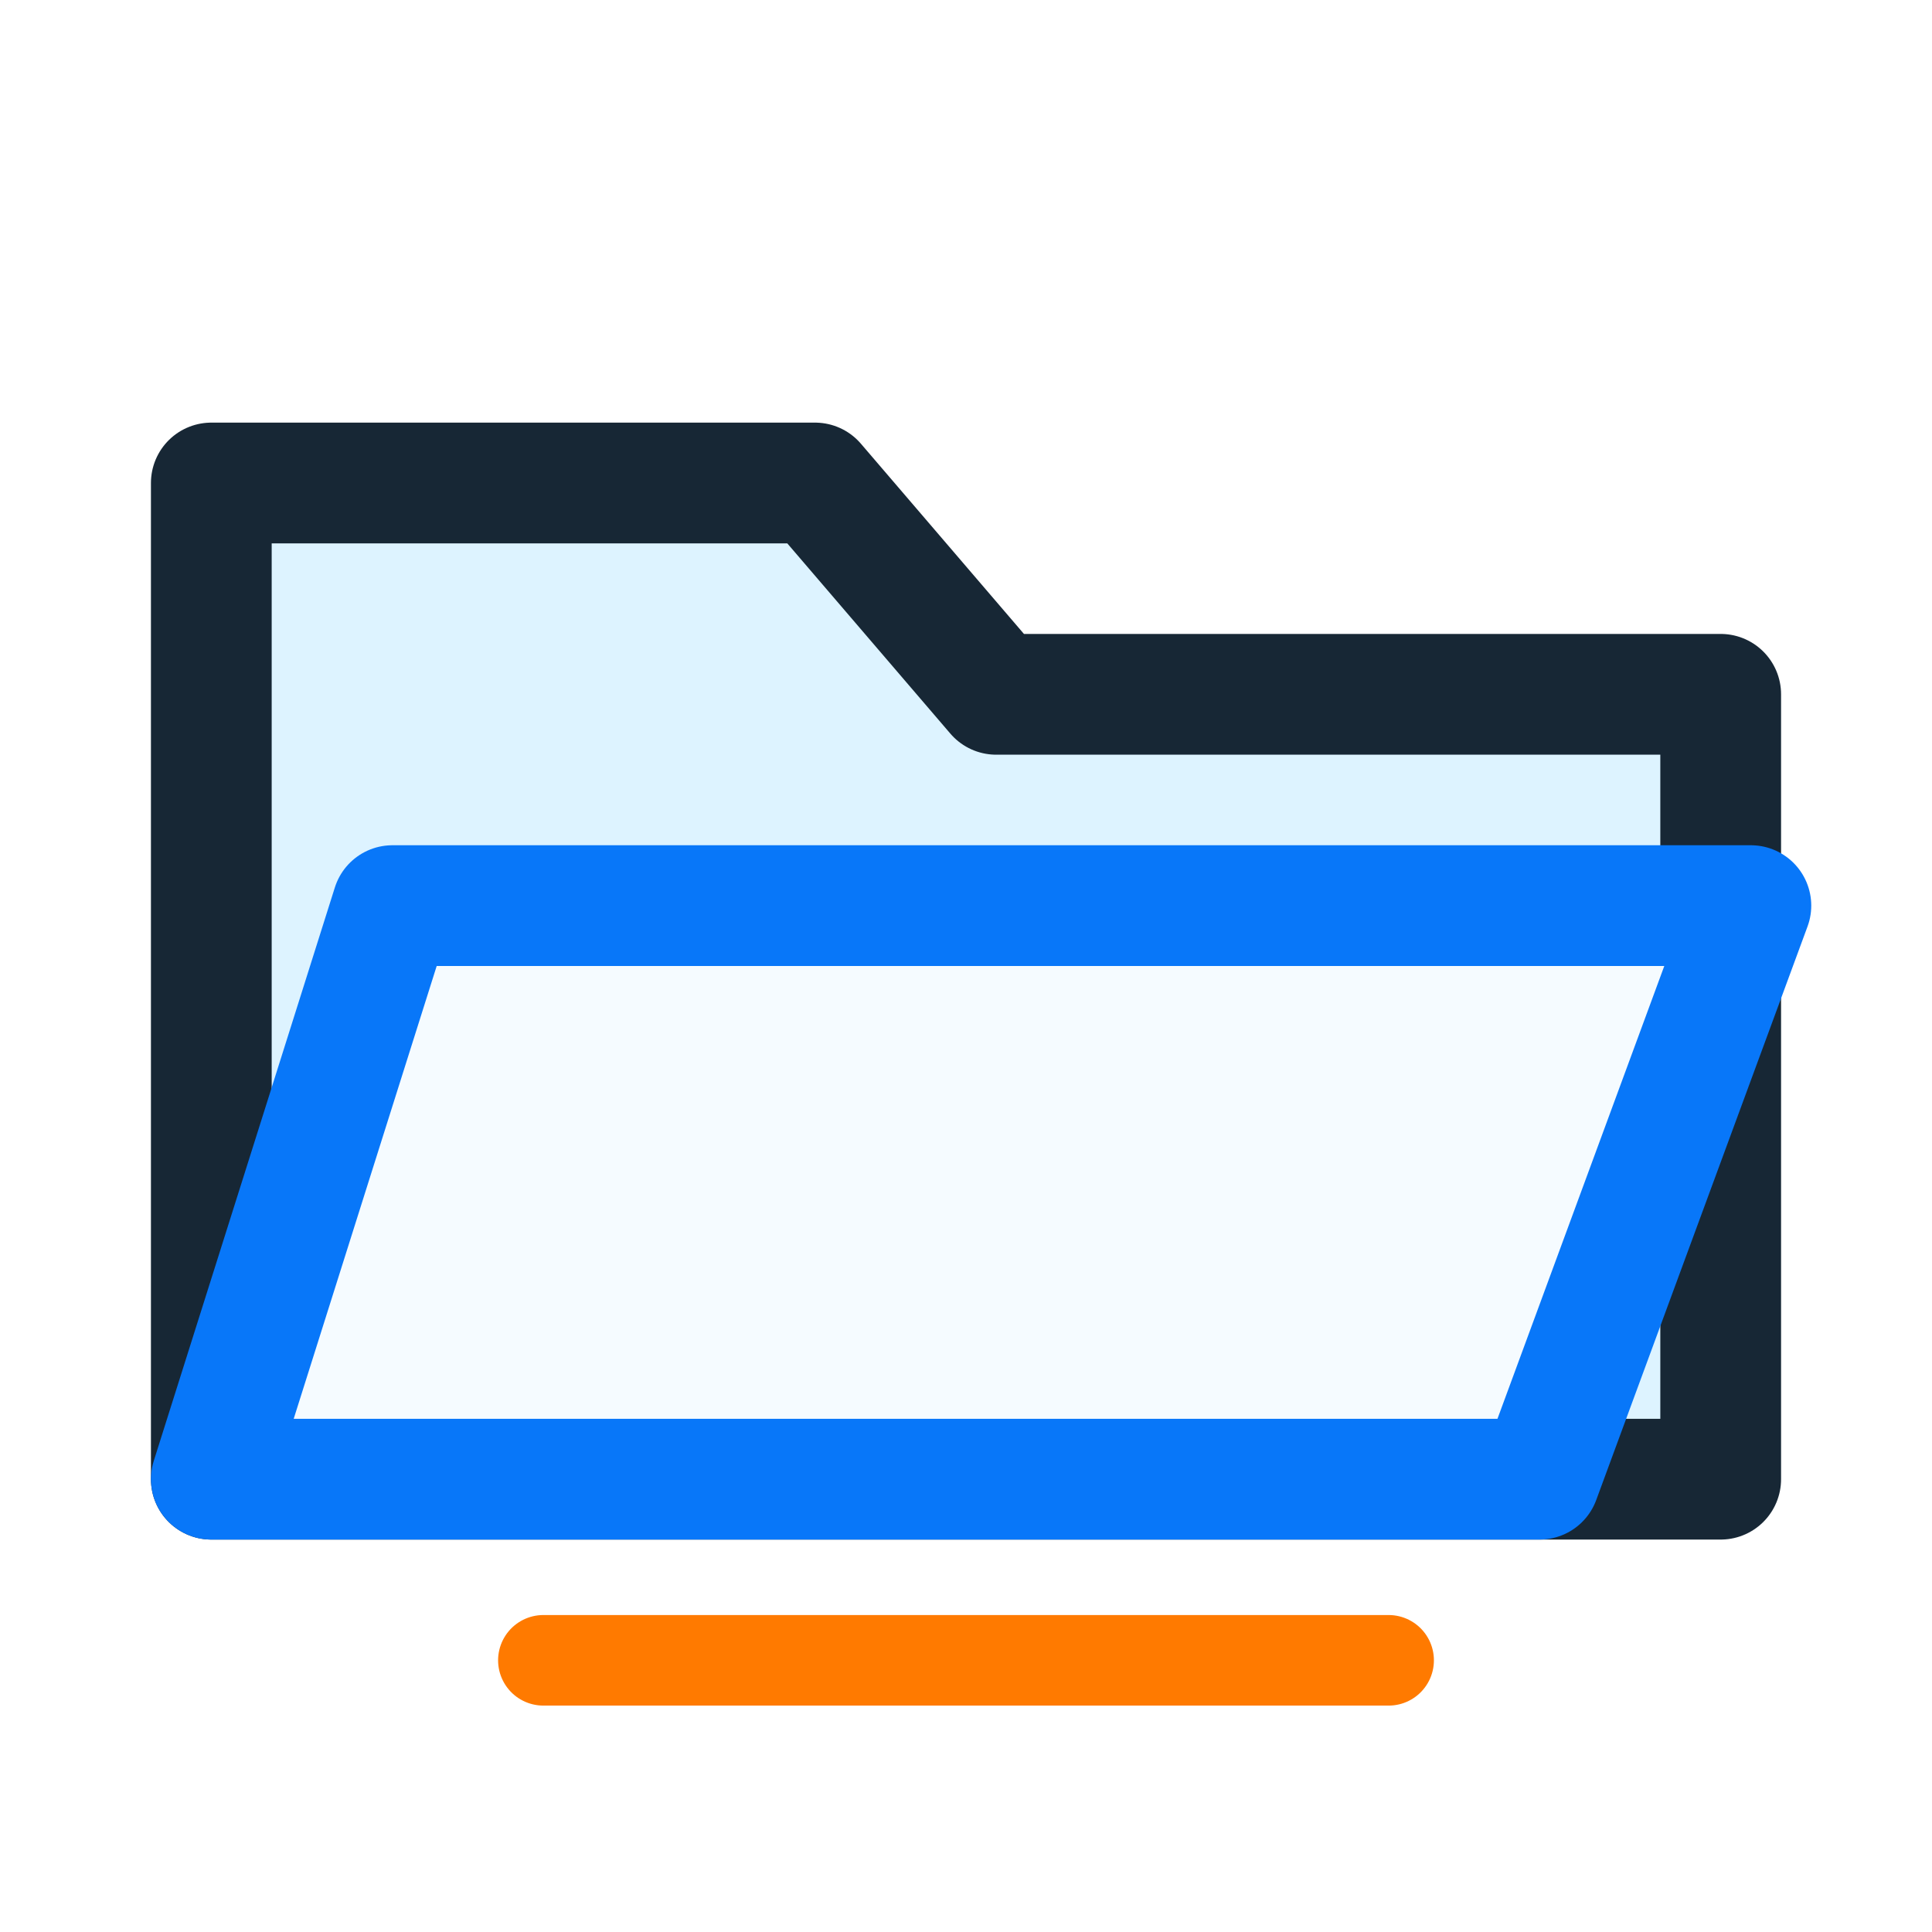
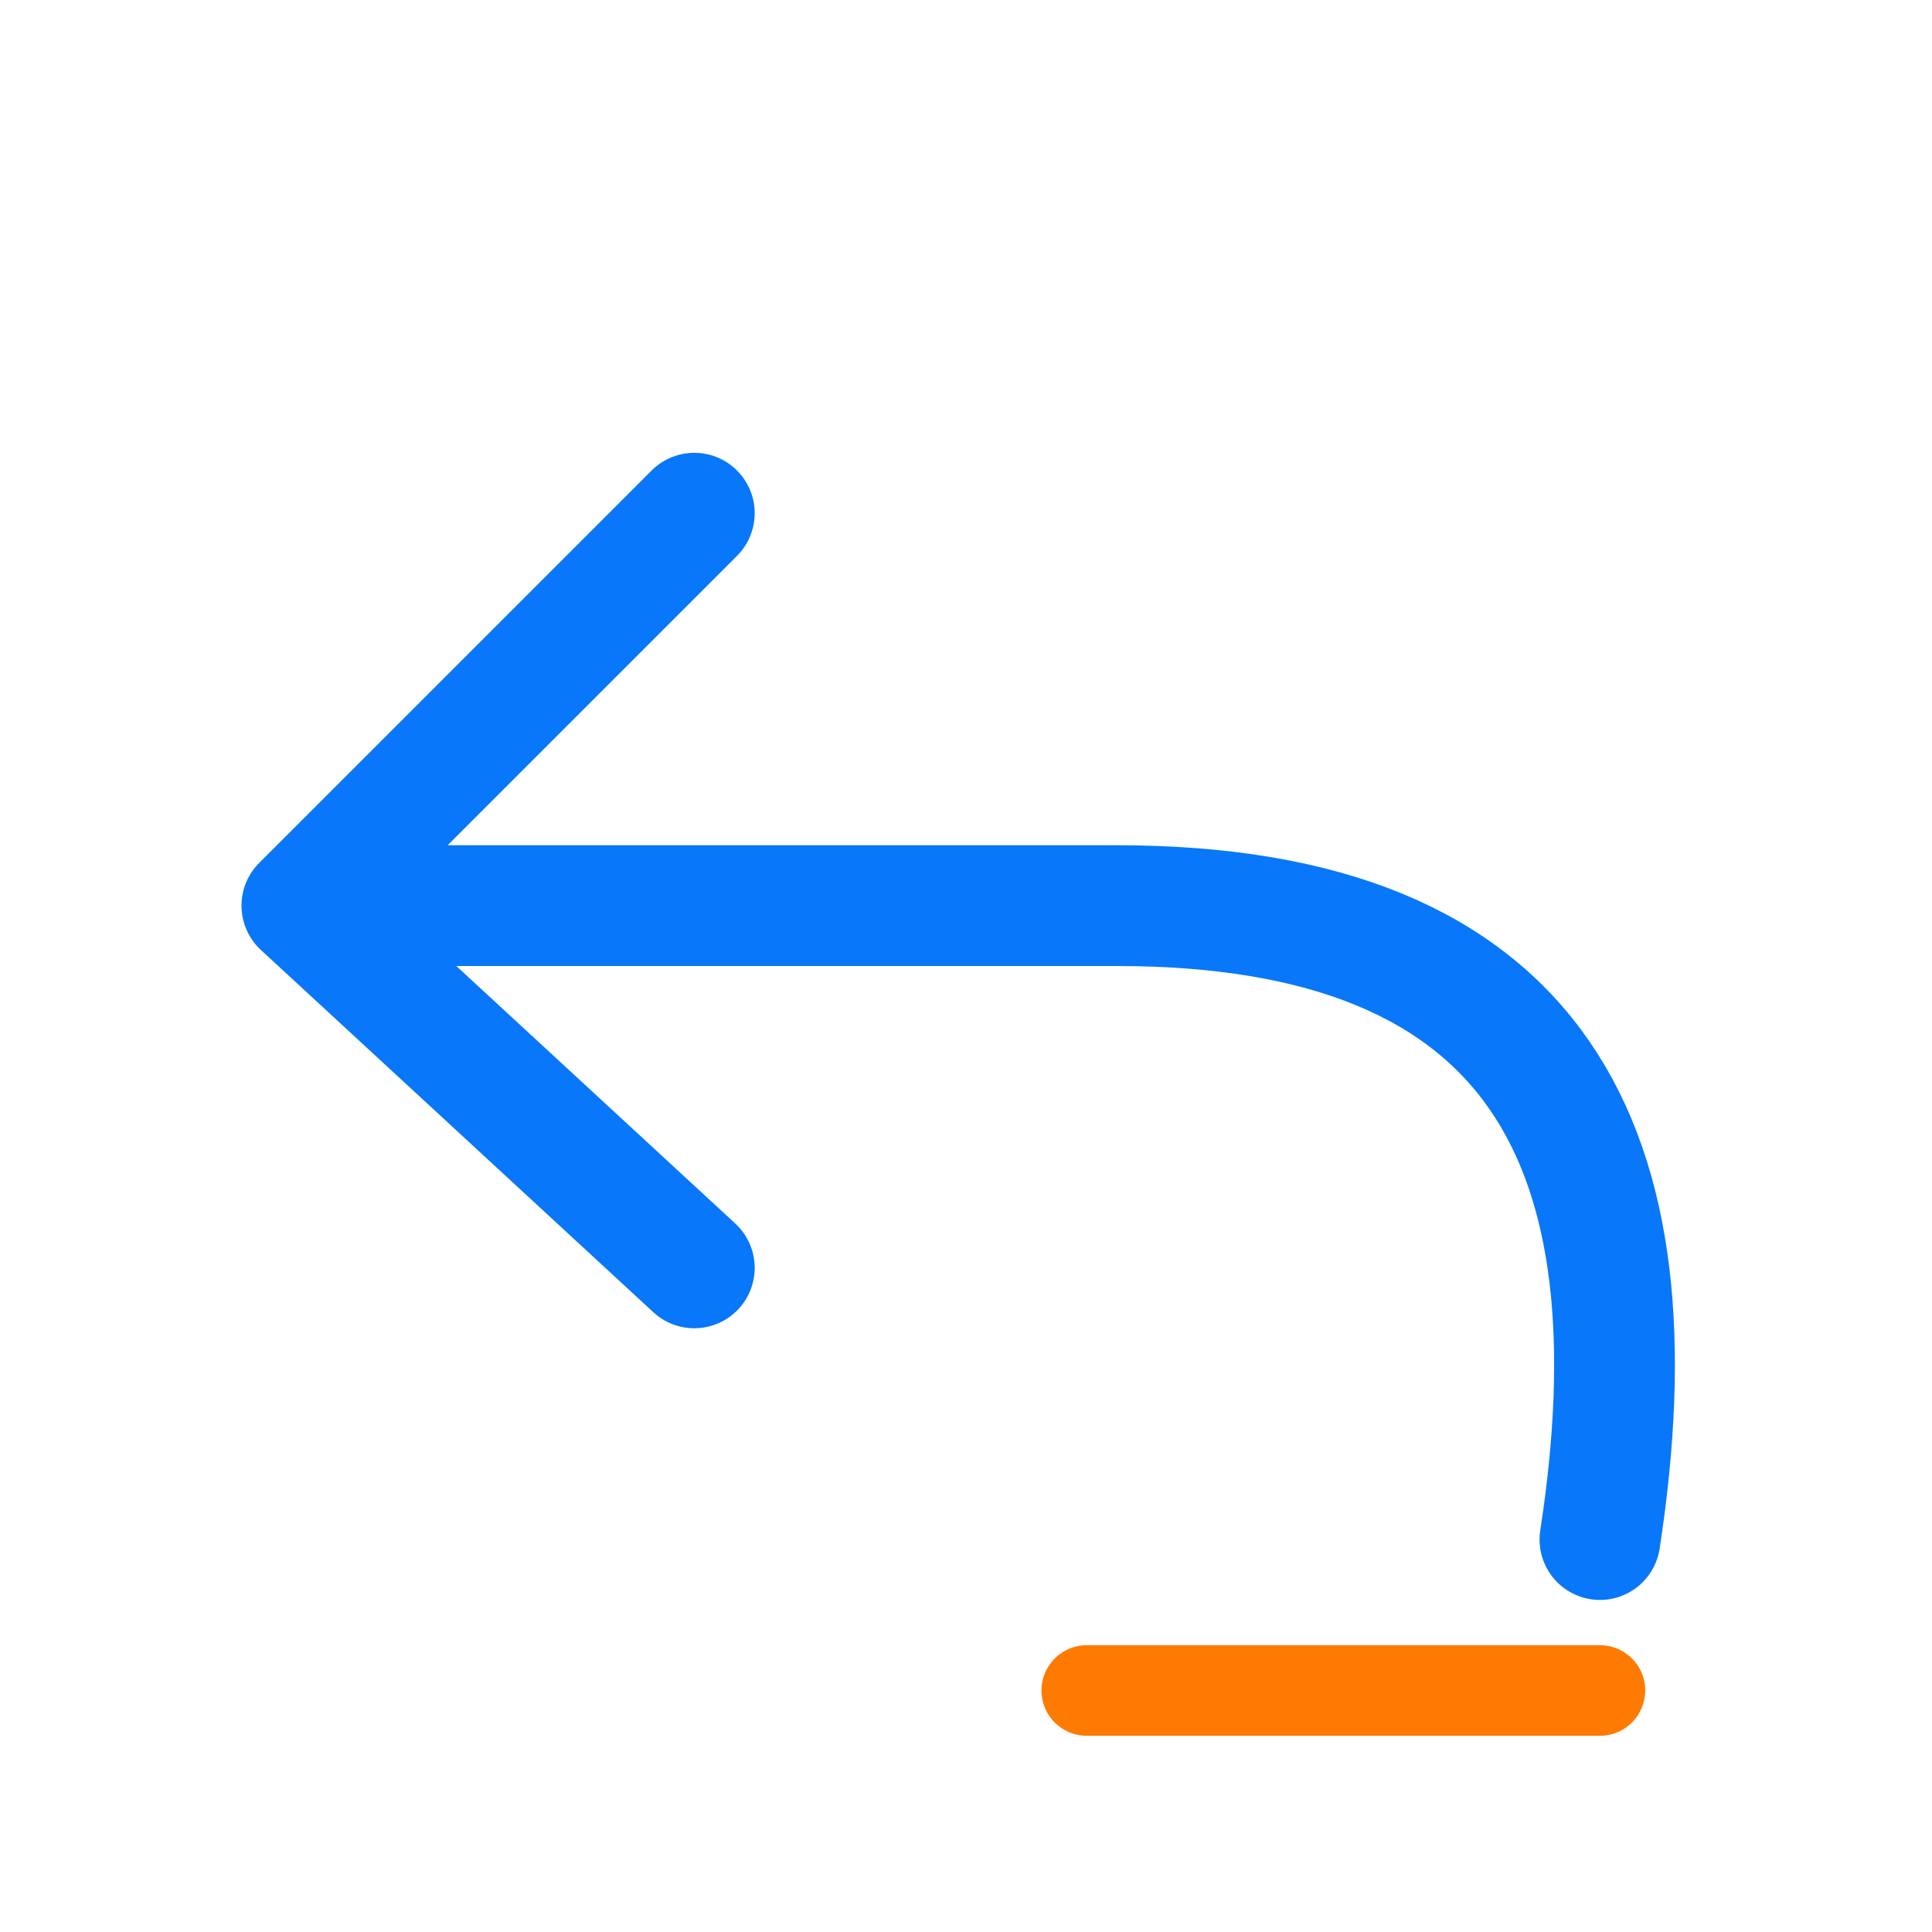
<svg xmlns="http://www.w3.org/2000/svg" viewBox="0 0 64 64">
  <g fill="none" stroke="#172735" stroke-width="4" stroke-linecap="round" stroke-linejoin="round">
-     <path d="M7 49V16h20l6 7h24v26Z" fill="#DDF3FF" />
-     <path d="M7 49l6-19h45l-7 19Z" fill="#F5FBFF" stroke="#0877F9" />
-     <path d="M18 55h28" stroke="#FF7A00" stroke-width="3" />
+     <path d="M23 17 10 30l13 12M11 30h26c14 0 18 8 16 21" stroke="#0877F9" />
+     <path d="M36 56h17" stroke="#FF7A00" stroke-width="3" />
  </g>
</svg>
